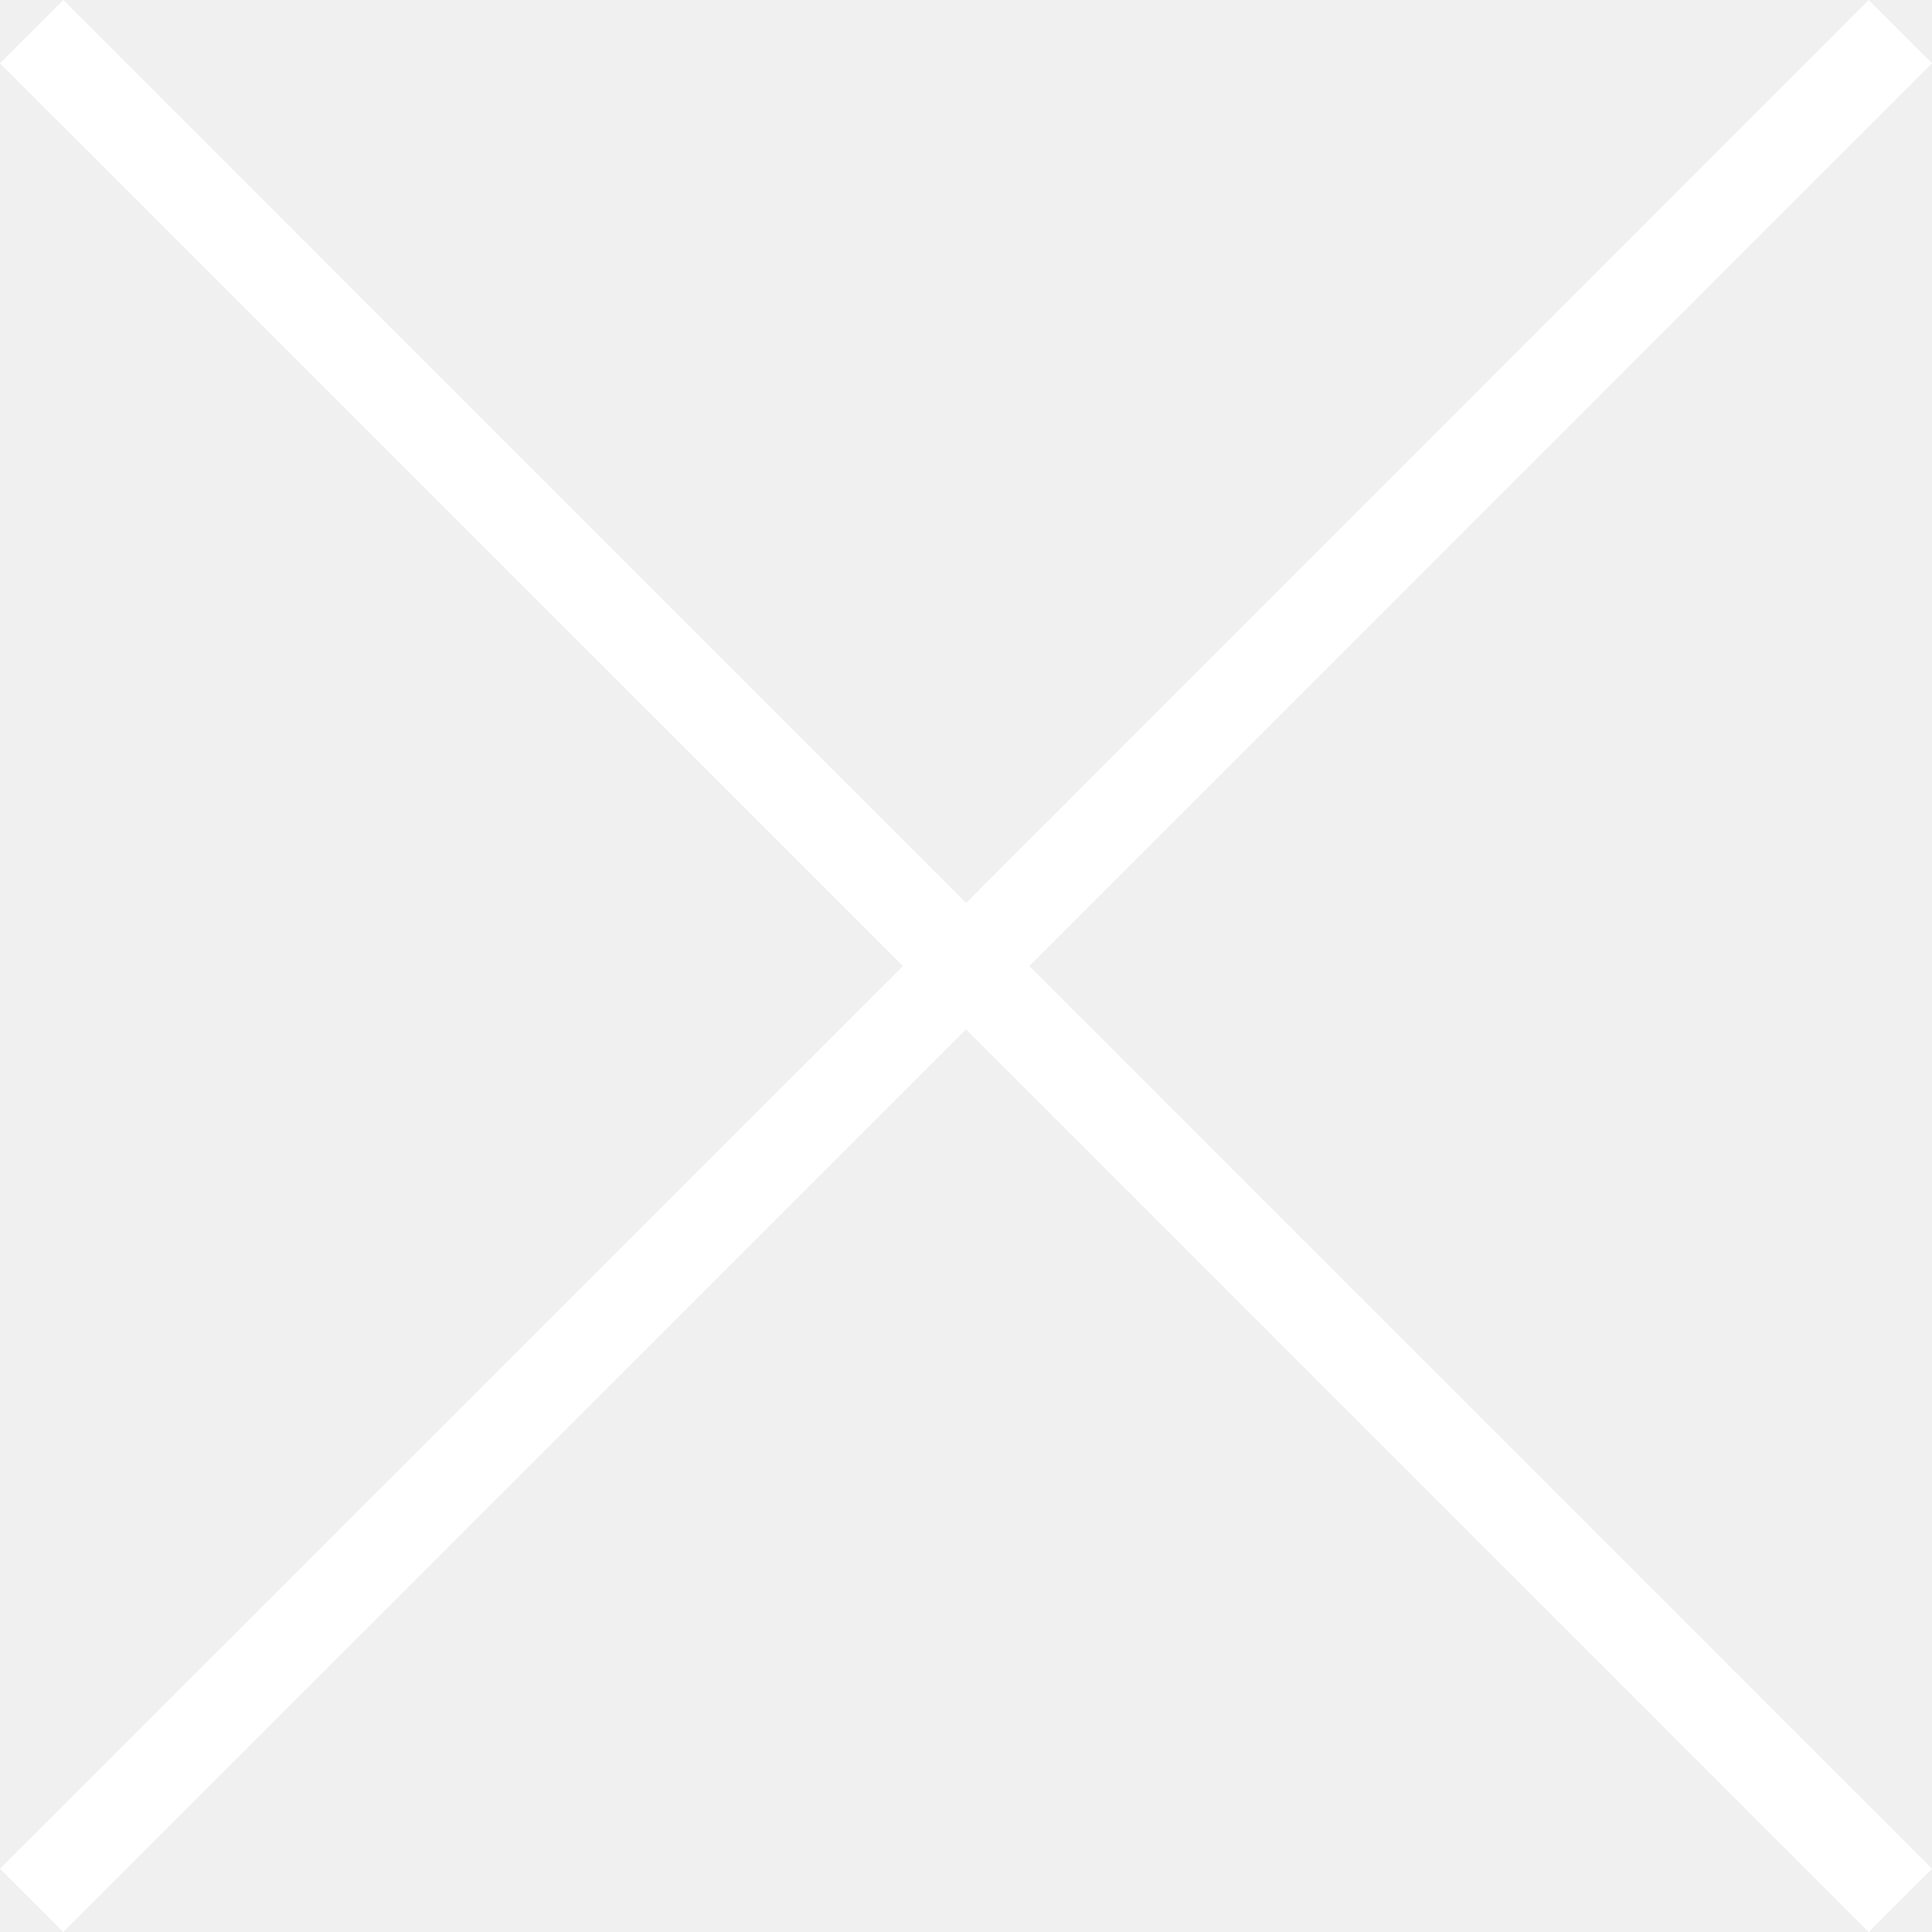
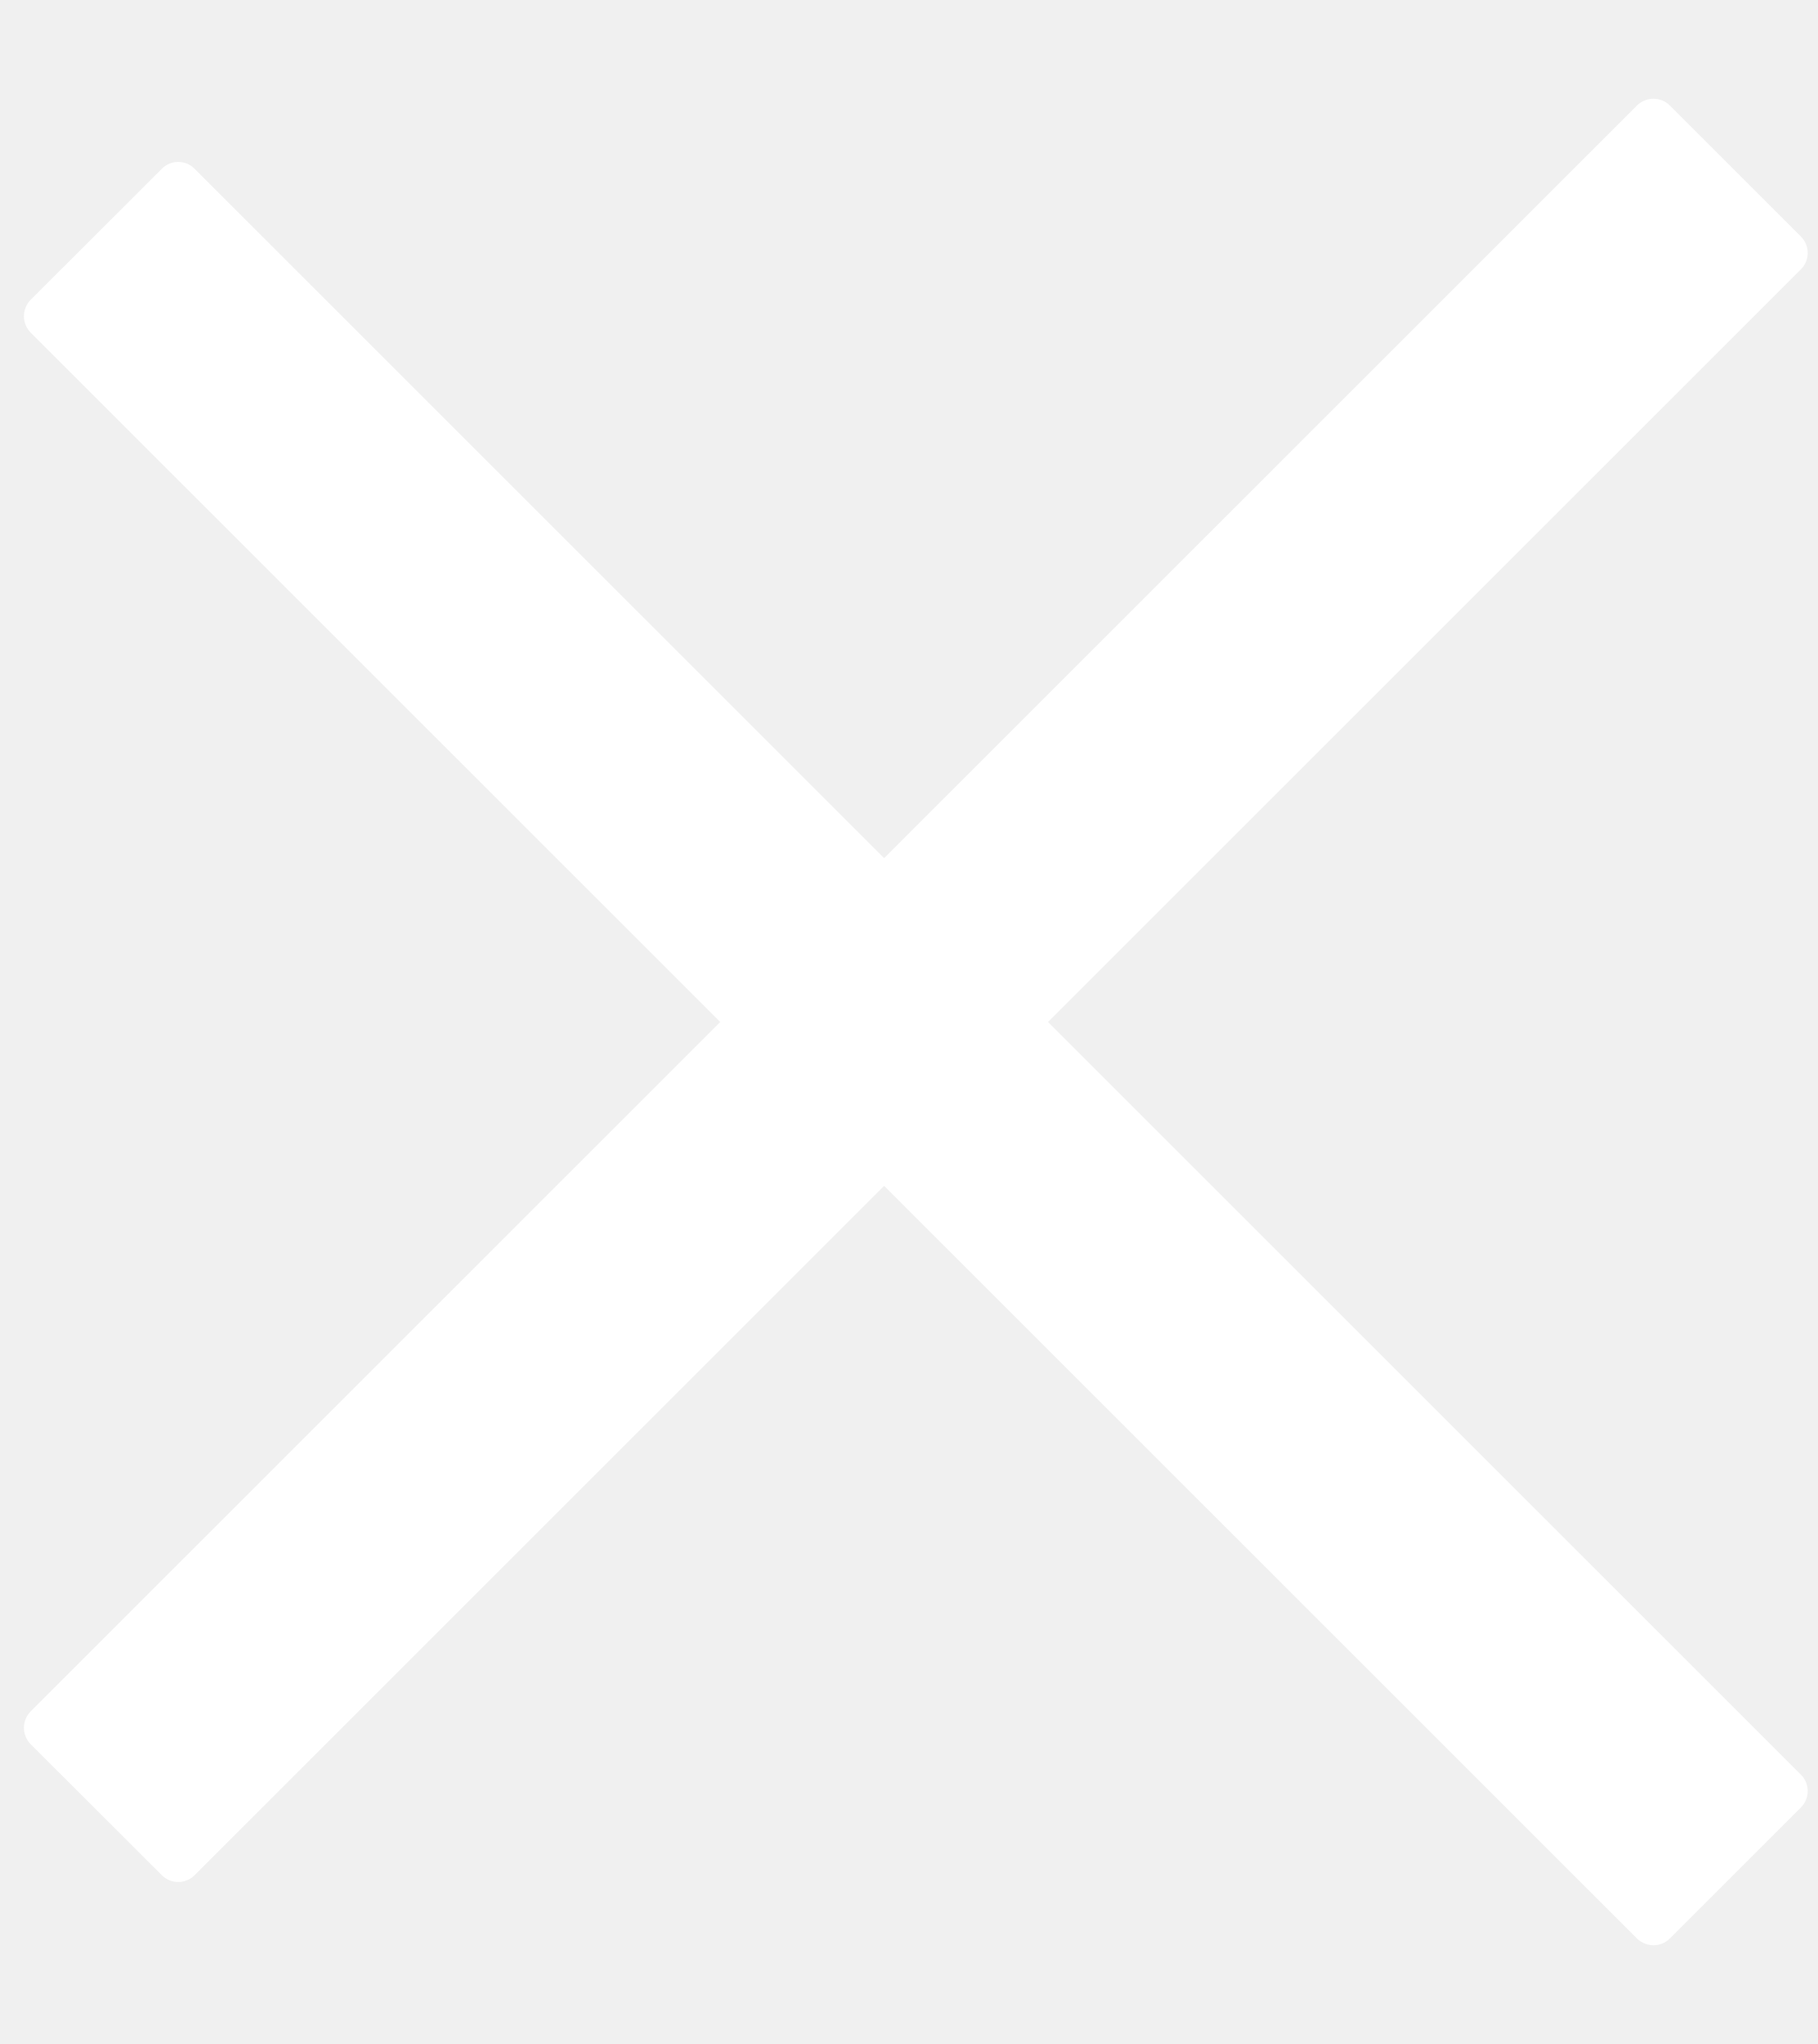
- <svg xmlns="http://www.w3.org/2000/svg" viewBox="0 0 24 24" fill="none">
-   <path d="M0.786 0L0 0.786L11.216 12.001L0 23.214L0.786 24L12.001 12.787L23.214 24L24 23.214L12.787 12.001L24 0.786L23.214 0L12.001 11.216L0.786 0Z" fill="white" />
+ <svg xmlns="http://www.w3.org/2000/svg" width="16" height="18" viewBox="0 0 16 18" fill="none">
+   <path d="M14.412 0.929L0.27 15.071C0.191 15.15 0.191 15.28 0.27 15.36L1.425 16.514C1.504 16.593 1.634 16.593 1.713 16.514L15.855 2.372C15.935 2.293 15.935 2.163 15.855 2.083L14.701 0.929C14.622 0.85 14.492 0.85 14.412 0.929Z" fill="white" />
+   <path d="M0.27 2.929L14.412 17.071C14.492 17.15 14.622 17.15 14.701 17.071L15.855 15.917C15.935 15.837 15.935 15.707 15.855 15.628L1.713 1.486C1.634 1.406 1.504 1.406 1.425 1.486L0.27 2.64C0.191 2.72 0.191 2.85 0.27 2.929Z" fill="white" />
</svg>
